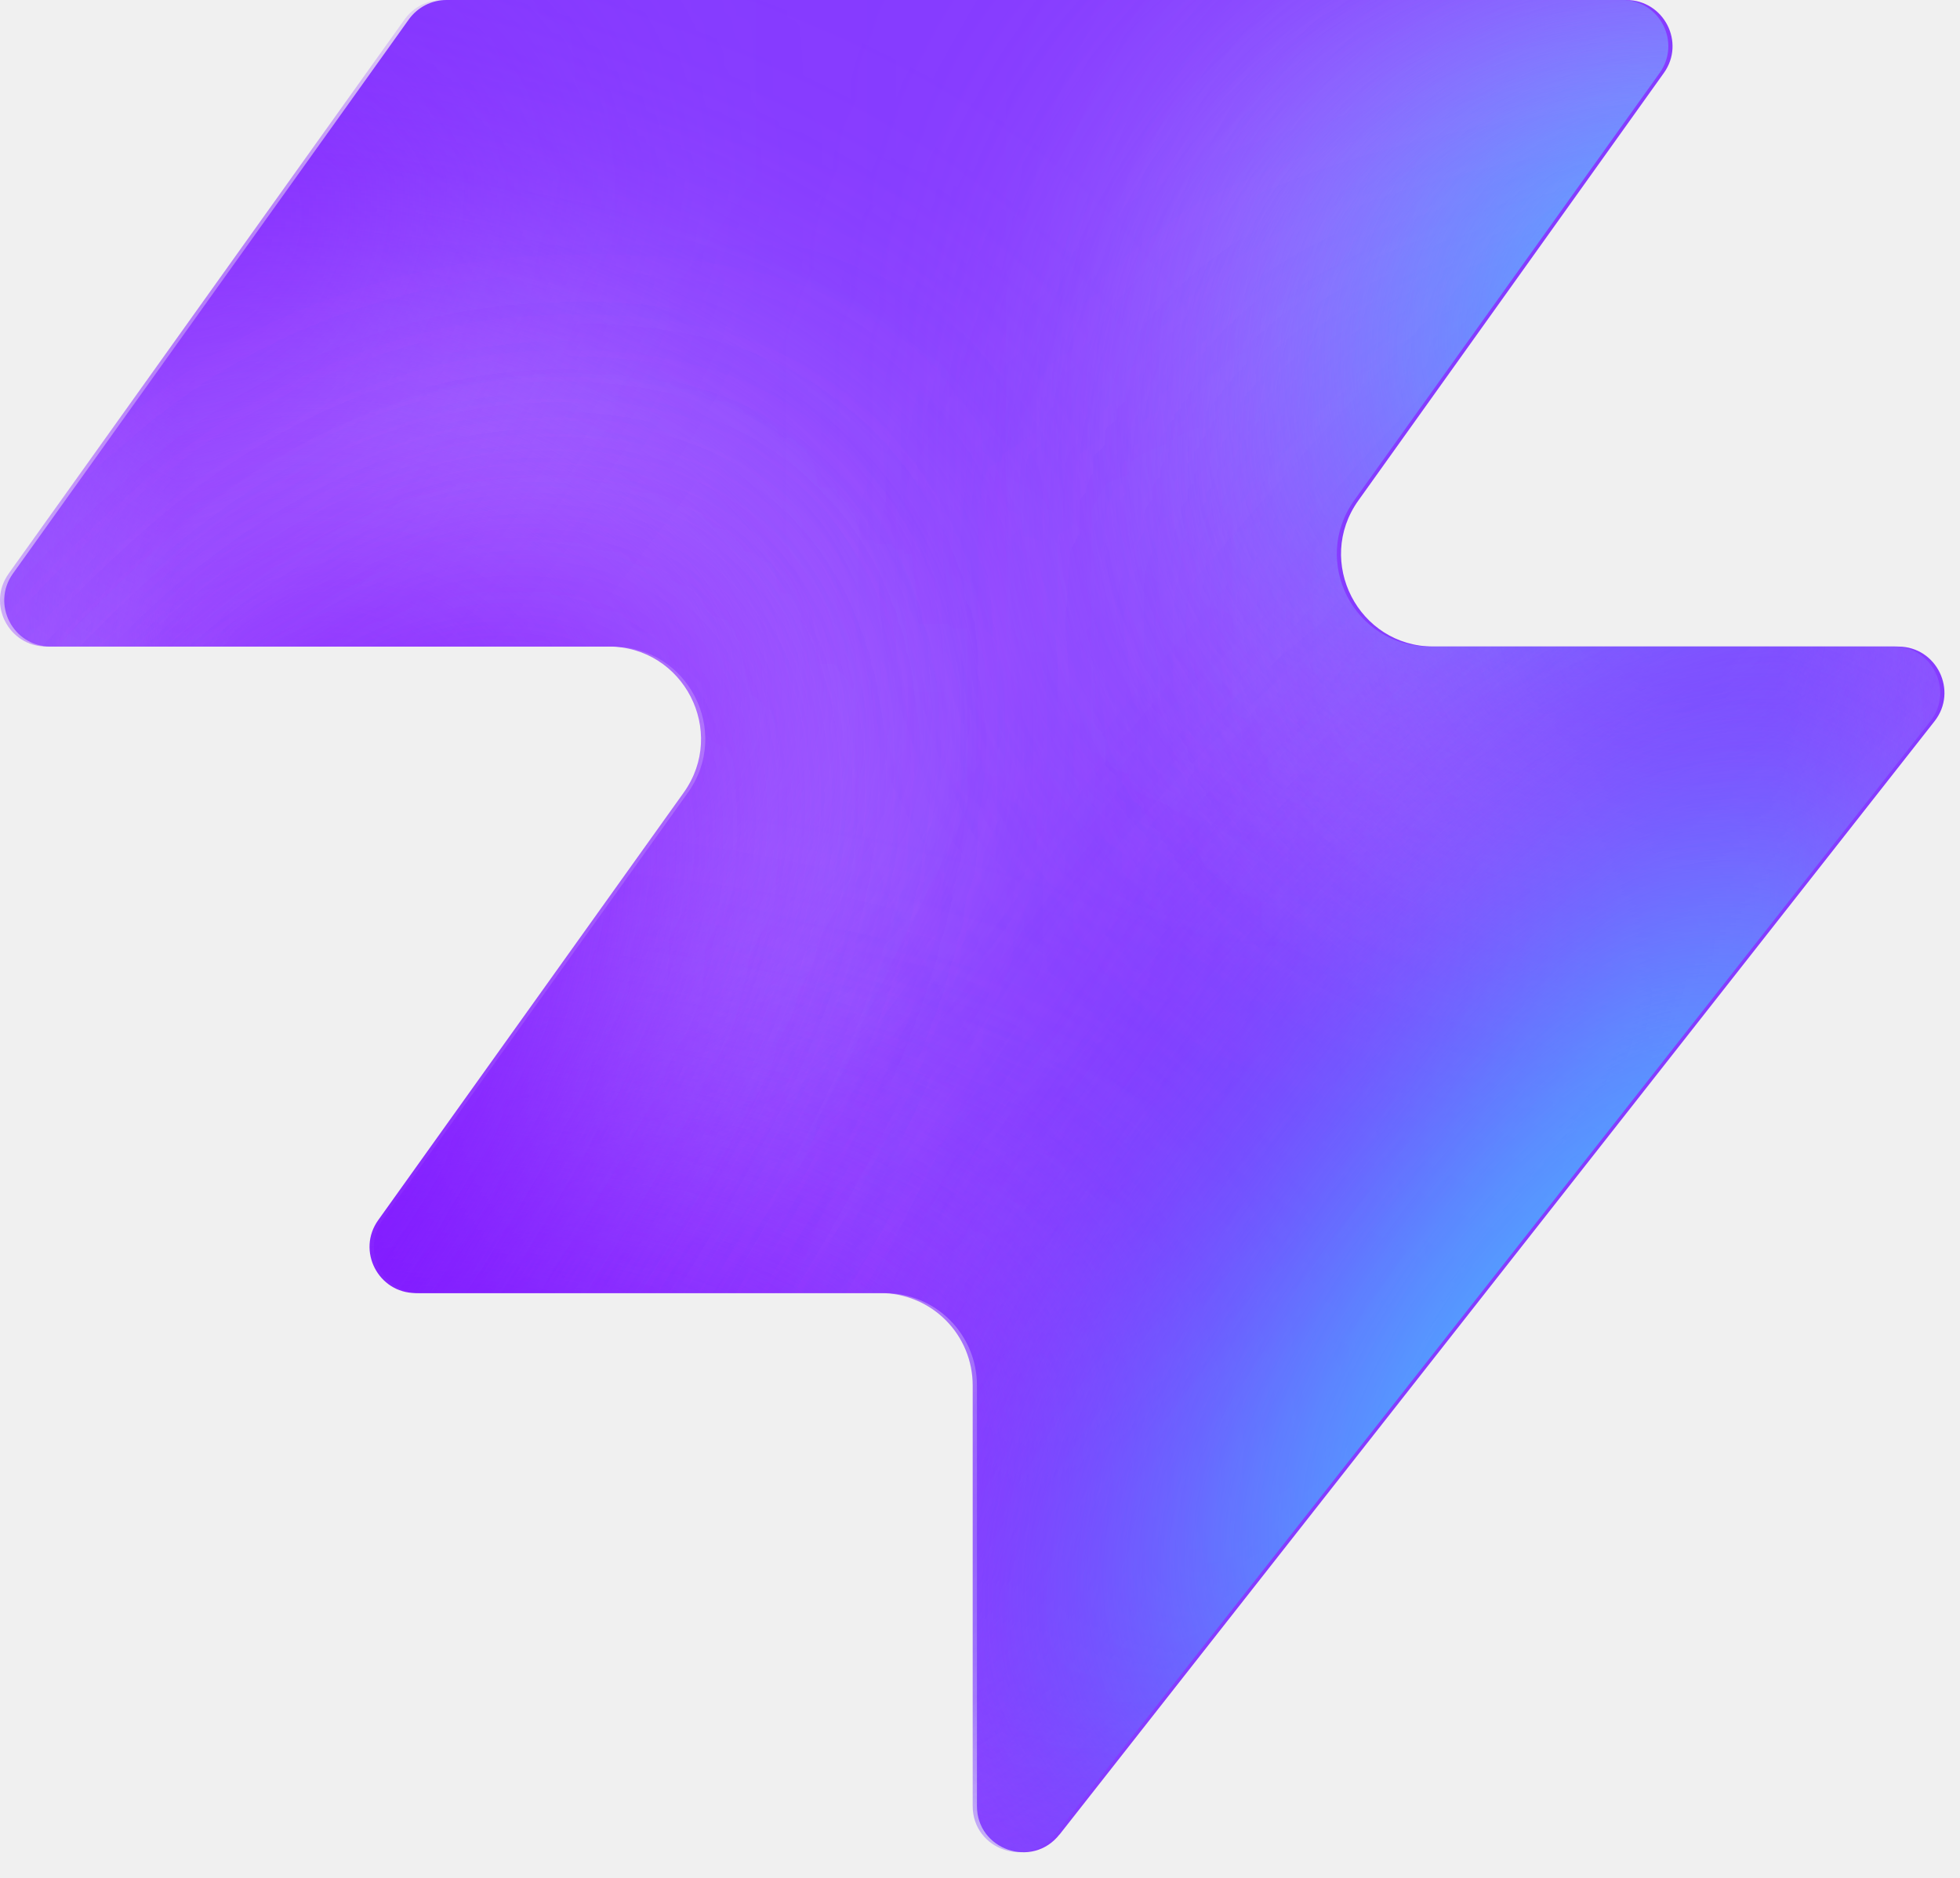
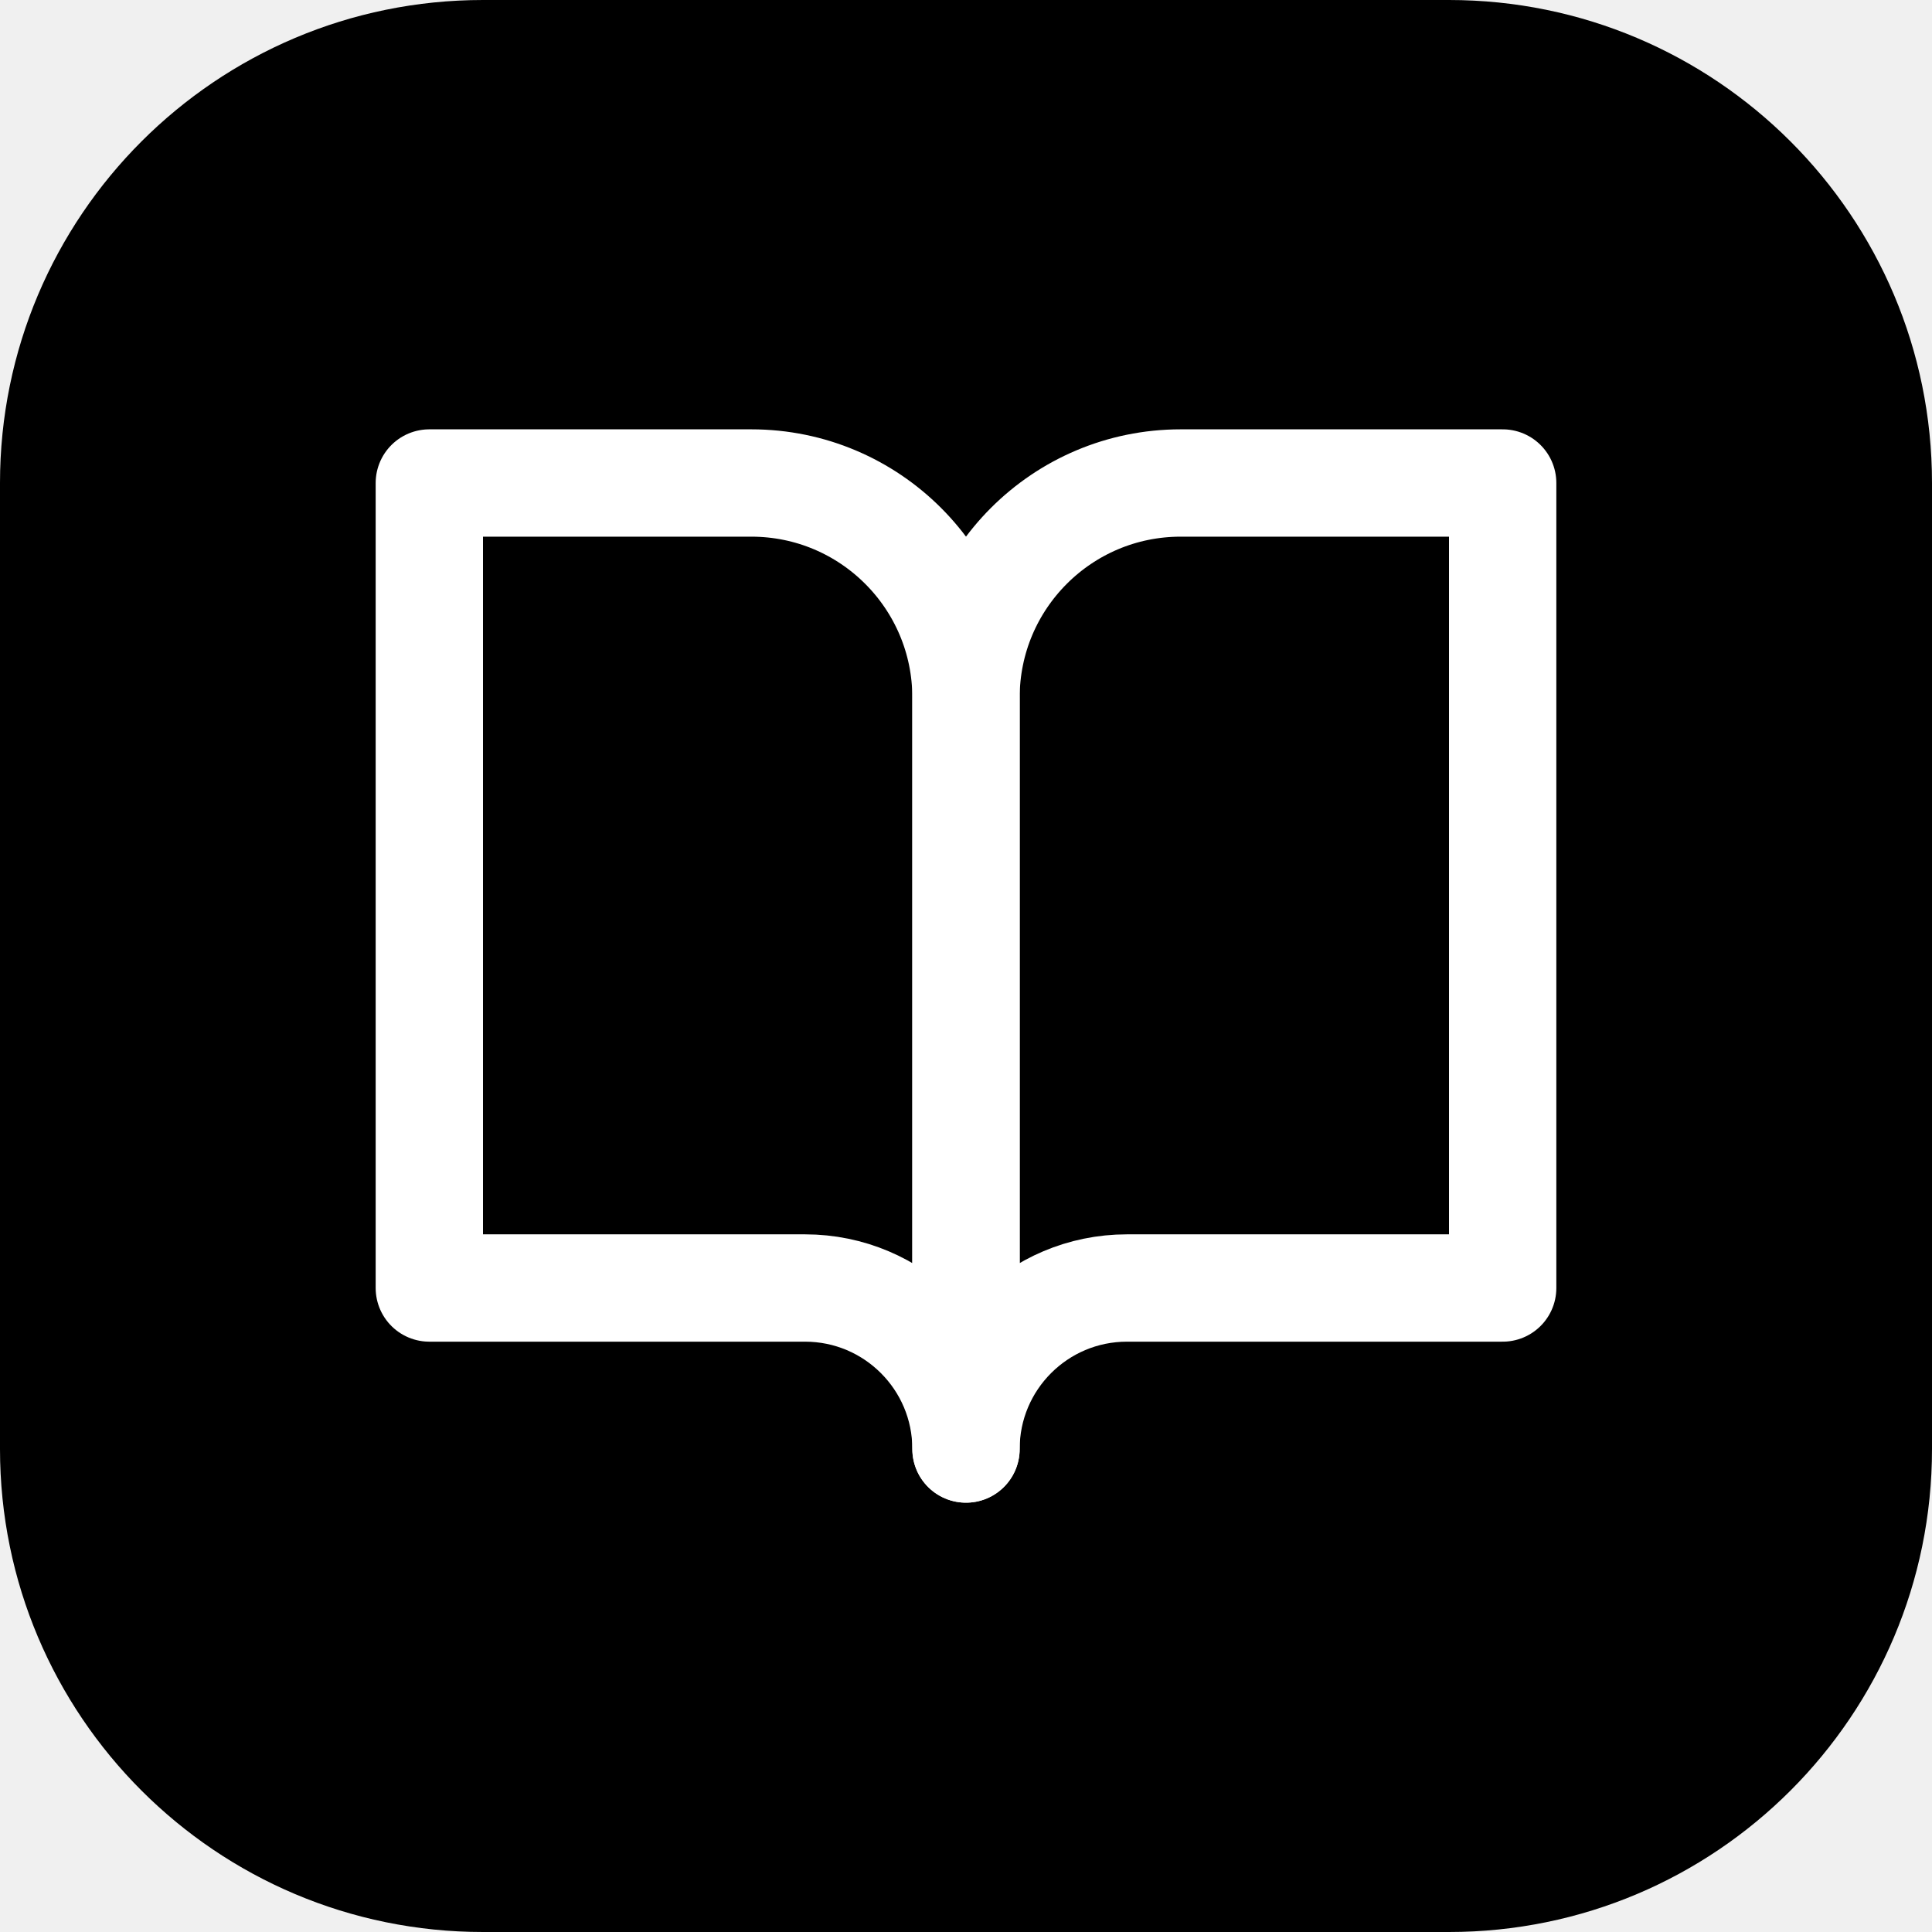
- <svg xmlns="http://www.w3.org/2000/svg" width="48" height="46" fill="none" viewBox="0 0 48 46">
-   <path fill="#863bff" d="M25.946 44.938c-.664.845-2.021.375-2.021-.698V33.937a2.26 2.26 0 0 0-2.262-2.262H10.287c-.92 0-1.456-1.04-.92-1.788l7.48-10.471c1.07-1.497 0-3.578-1.842-3.578H1.237c-.92 0-1.456-1.04-.92-1.788L10.013.474c.214-.297.556-.474.92-.474h28.894c.92 0 1.456 1.04.92 1.788l-7.48 10.471c-1.07 1.498 0 3.579 1.842 3.579h11.377c.943 0 1.473 1.088.89 1.83L25.947 44.94z" style="fill:#863bff;fill:color(display-p3 .525 .23 1);fill-opacity:1" />
-   <mask id="a" width="48" height="46" x="0" y="0" maskUnits="userSpaceOnUse" style="mask-type:alpha">
-     <path fill="#000" d="M25.842 44.938c-.664.844-2.021.375-2.021-.698V33.937a2.26 2.26 0 0 0-2.262-2.262H10.183c-.92 0-1.456-1.04-.92-1.788l7.48-10.471c1.07-1.498 0-3.579-1.842-3.579H1.133c-.92 0-1.456-1.04-.92-1.787L9.91.473c.214-.297.556-.474.92-.474h28.894c.92 0 1.456 1.04.92 1.788l-7.48 10.471c-1.07 1.498 0 3.578 1.842 3.578h11.377c.943 0 1.473 1.088.89 1.832L25.843 44.94z" style="fill:#000;fill-opacity:1" />
-   </mask>
-   <g mask="url(#a)">
-     <g filter="url(#b)">
-       <ellipse cx="5.508" cy="14.704" fill="#ede6ff" rx="5.508" ry="14.704" style="fill:#ede6ff;fill:color(display-p3 .927 .903 1);fill-opacity:1" transform="matrix(.00324 1 1 -.00324 -4.47 31.516)" />
-     </g>
-     <g filter="url(#c)">
-       <ellipse cx="10.399" cy="29.851" fill="#ede6ff" rx="10.399" ry="29.851" style="fill:#ede6ff;fill:color(display-p3 .927 .903 1);fill-opacity:1" transform="matrix(.00324 1 1 -.00324 -39.328 7.883)" />
-     </g>
-     <g filter="url(#d)">
-       <ellipse cx="5.508" cy="30.487" fill="#7e14ff" rx="5.508" ry="30.487" style="fill:#7e14ff;fill:color(display-p3 .492 .077 1);fill-opacity:1" transform="rotate(89.814 -25.913 -14.639)scale(1 -1)" />
-     </g>
-     <g filter="url(#e)">
-       <ellipse cx="5.508" cy="30.599" fill="#7e14ff" rx="5.508" ry="30.599" style="fill:#7e14ff;fill:color(display-p3 .492 .077 1);fill-opacity:1" transform="rotate(89.814 -32.644 -3.334)scale(1 -1)" />
-     </g>
-     <g filter="url(#f)">
-       <ellipse cx="5.508" cy="30.599" fill="#7e14ff" rx="5.508" ry="30.599" style="fill:#7e14ff;fill:color(display-p3 .492 .077 1);fill-opacity:1" transform="matrix(.00324 1 1 -.00324 -34.34 30.47)" />
-     </g>
-     <g filter="url(#g)">
-       <ellipse cx="14.072" cy="22.078" fill="#ede6ff" rx="14.072" ry="22.078" style="fill:#ede6ff;fill:color(display-p3 .927 .903 1);fill-opacity:1" transform="rotate(93.35 24.506 48.493)scale(-1 1)" />
-     </g>
-     <g filter="url(#h)">
-       <ellipse cx="3.47" cy="21.501" fill="#7e14ff" rx="3.47" ry="21.501" style="fill:#7e14ff;fill:color(display-p3 .492 .077 1);fill-opacity:1" transform="rotate(89.009 28.708 47.59)scale(-1 1)" />
-     </g>
-     <g filter="url(#i)">
-       <ellipse cx="3.47" cy="21.501" fill="#7e14ff" rx="3.47" ry="21.501" style="fill:#7e14ff;fill:color(display-p3 .492 .077 1);fill-opacity:1" transform="rotate(89.009 28.708 47.59)scale(-1 1)" />
-     </g>
-     <g filter="url(#j)">
-       <ellipse cx=".387" cy="8.972" fill="#7e14ff" rx="4.407" ry="29.108" style="fill:#7e14ff;fill:color(display-p3 .492 .077 1);fill-opacity:1" transform="rotate(39.51 .387 8.972)" />
-     </g>
-     <g filter="url(#k)">
-       <ellipse cx="47.523" cy="-6.092" fill="#7e14ff" rx="4.407" ry="29.108" style="fill:#7e14ff;fill:color(display-p3 .492 .077 1);fill-opacity:1" transform="rotate(37.892 47.523 -6.092)" />
-     </g>
-     <g filter="url(#l)">
-       <ellipse cx="41.412" cy="6.333" fill="#47bfff" rx="5.971" ry="9.665" style="fill:#47bfff;fill:color(display-p3 .28 .748 1);fill-opacity:1" transform="rotate(37.892 41.412 6.333)" />
-     </g>
-     <g filter="url(#m)">
-       <ellipse cx="-1.879" cy="38.332" fill="#7e14ff" rx="4.407" ry="29.108" style="fill:#7e14ff;fill:color(display-p3 .492 .077 1);fill-opacity:1" transform="rotate(37.892 -1.88 38.332)" />
-     </g>
-     <g filter="url(#n)">
-       <ellipse cx="-1.879" cy="38.332" fill="#7e14ff" rx="4.407" ry="29.108" style="fill:#7e14ff;fill:color(display-p3 .492 .077 1);fill-opacity:1" transform="rotate(37.892 -1.88 38.332)" />
-     </g>
-     <g filter="url(#o)">
-       <ellipse cx="35.651" cy="29.907" fill="#7e14ff" rx="4.407" ry="29.108" style="fill:#7e14ff;fill:color(display-p3 .492 .077 1);fill-opacity:1" transform="rotate(37.892 35.651 29.907)" />
-     </g>
-     <g filter="url(#p)">
-       <ellipse cx="38.418" cy="32.4" fill="#47bfff" rx="5.971" ry="15.297" style="fill:#47bfff;fill:color(display-p3 .28 .748 1);fill-opacity:1" transform="rotate(37.892 38.418 32.4)" />
-     </g>
-   </g>
-   <defs>
-     <filter id="b" width="60.045" height="41.654" x="-19.77" y="16.149" color-interpolation-filters="sRGB" filterUnits="userSpaceOnUse">
-       <feFlood flood-opacity="0" result="BackgroundImageFix" />
-       <feBlend in="SourceGraphic" in2="BackgroundImageFix" result="shape" />
-       <feGaussianBlur result="effect1_foregroundBlur_2002_17158" stdDeviation="7.659" />
-     </filter>
-     <filter id="c" width="90.34" height="51.437" x="-54.613" y="-7.533" color-interpolation-filters="sRGB" filterUnits="userSpaceOnUse">
-       <feFlood flood-opacity="0" result="BackgroundImageFix" />
-       <feBlend in="SourceGraphic" in2="BackgroundImageFix" result="shape" />
-       <feGaussianBlur result="effect1_foregroundBlur_2002_17158" stdDeviation="7.659" />
-     </filter>
-     <filter id="d" width="79.355" height="29.4" x="-49.64" y="2.03" color-interpolation-filters="sRGB" filterUnits="userSpaceOnUse">
-       <feFlood flood-opacity="0" result="BackgroundImageFix" />
-       <feBlend in="SourceGraphic" in2="BackgroundImageFix" result="shape" />
-       <feGaussianBlur result="effect1_foregroundBlur_2002_17158" stdDeviation="4.596" />
-     </filter>
-     <filter id="e" width="79.579" height="29.4" x="-45.045" y="20.029" color-interpolation-filters="sRGB" filterUnits="userSpaceOnUse">
-       <feFlood flood-opacity="0" result="BackgroundImageFix" />
-       <feBlend in="SourceGraphic" in2="BackgroundImageFix" result="shape" />
-       <feGaussianBlur result="effect1_foregroundBlur_2002_17158" stdDeviation="4.596" />
-     </filter>
-     <filter id="f" width="79.579" height="29.4" x="-43.513" y="21.178" color-interpolation-filters="sRGB" filterUnits="userSpaceOnUse">
-       <feFlood flood-opacity="0" result="BackgroundImageFix" />
-       <feBlend in="SourceGraphic" in2="BackgroundImageFix" result="shape" />
-       <feGaussianBlur result="effect1_foregroundBlur_2002_17158" stdDeviation="4.596" />
-     </filter>
-     <filter id="g" width="74.749" height="58.852" x="15.756" y="-17.901" color-interpolation-filters="sRGB" filterUnits="userSpaceOnUse">
-       <feFlood flood-opacity="0" result="BackgroundImageFix" />
-       <feBlend in="SourceGraphic" in2="BackgroundImageFix" result="shape" />
-       <feGaussianBlur result="effect1_foregroundBlur_2002_17158" stdDeviation="7.659" />
-     </filter>
-     <filter id="h" width="61.377" height="25.362" x="23.548" y="2.284" color-interpolation-filters="sRGB" filterUnits="userSpaceOnUse">
-       <feFlood flood-opacity="0" result="BackgroundImageFix" />
-       <feBlend in="SourceGraphic" in2="BackgroundImageFix" result="shape" />
-       <feGaussianBlur result="effect1_foregroundBlur_2002_17158" stdDeviation="4.596" />
-     </filter>
-     <filter id="i" width="61.377" height="25.362" x="23.548" y="2.284" color-interpolation-filters="sRGB" filterUnits="userSpaceOnUse">
-       <feFlood flood-opacity="0" result="BackgroundImageFix" />
-       <feBlend in="SourceGraphic" in2="BackgroundImageFix" result="shape" />
-       <feGaussianBlur result="effect1_foregroundBlur_2002_17158" stdDeviation="4.596" />
-     </filter>
-     <filter id="j" width="56.045" height="63.649" x="-27.636" y="-22.853" color-interpolation-filters="sRGB" filterUnits="userSpaceOnUse">
-       <feFlood flood-opacity="0" result="BackgroundImageFix" />
-       <feBlend in="SourceGraphic" in2="BackgroundImageFix" result="shape" />
-       <feGaussianBlur result="effect1_foregroundBlur_2002_17158" stdDeviation="4.596" />
-     </filter>
-     <filter id="k" width="54.814" height="64.646" x="20.116" y="-38.415" color-interpolation-filters="sRGB" filterUnits="userSpaceOnUse">
-       <feFlood flood-opacity="0" result="BackgroundImageFix" />
-       <feBlend in="SourceGraphic" in2="BackgroundImageFix" result="shape" />
-       <feGaussianBlur result="effect1_foregroundBlur_2002_17158" stdDeviation="4.596" />
-     </filter>
-     <filter id="l" width="33.541" height="35.313" x="24.641" y="-11.323" color-interpolation-filters="sRGB" filterUnits="userSpaceOnUse">
-       <feFlood flood-opacity="0" result="BackgroundImageFix" />
-       <feBlend in="SourceGraphic" in2="BackgroundImageFix" result="shape" />
-       <feGaussianBlur result="effect1_foregroundBlur_2002_17158" stdDeviation="4.596" />
-     </filter>
-     <filter id="m" width="54.814" height="64.646" x="-29.286" y="6.009" color-interpolation-filters="sRGB" filterUnits="userSpaceOnUse">
-       <feFlood flood-opacity="0" result="BackgroundImageFix" />
-       <feBlend in="SourceGraphic" in2="BackgroundImageFix" result="shape" />
-       <feGaussianBlur result="effect1_foregroundBlur_2002_17158" stdDeviation="4.596" />
-     </filter>
-     <filter id="n" width="54.814" height="64.646" x="-29.286" y="6.009" color-interpolation-filters="sRGB" filterUnits="userSpaceOnUse">
-       <feFlood flood-opacity="0" result="BackgroundImageFix" />
-       <feBlend in="SourceGraphic" in2="BackgroundImageFix" result="shape" />
-       <feGaussianBlur result="effect1_foregroundBlur_2002_17158" stdDeviation="4.596" />
-     </filter>
-     <filter id="o" width="54.814" height="64.646" x="8.244" y="-2.416" color-interpolation-filters="sRGB" filterUnits="userSpaceOnUse">
-       <feFlood flood-opacity="0" result="BackgroundImageFix" />
-       <feBlend in="SourceGraphic" in2="BackgroundImageFix" result="shape" />
-       <feGaussianBlur result="effect1_foregroundBlur_2002_17158" stdDeviation="4.596" />
-     </filter>
-     <filter id="p" width="39.409" height="43.623" x="18.713" y="10.588" color-interpolation-filters="sRGB" filterUnits="userSpaceOnUse">
-       <feFlood flood-opacity="0" result="BackgroundImageFix" />
-       <feBlend in="SourceGraphic" in2="BackgroundImageFix" result="shape" />
-       <feGaussianBlur result="effect1_foregroundBlur_2002_17158" stdDeviation="4.596" />
-     </filter>
-   </defs>
+ <svg xmlns="http://www.w3.org/2000/svg" viewBox="0 0 24 24" width="24" height="24">
+   <rect width="24" height="24" rx="6" fill="#000000" />
+   <svg x="4" y="4" width="16" height="16" viewBox="0 0 24 24" fill="none" stroke="#FFFFFF" stroke-width="2" stroke-linecap="round" stroke-linejoin="round">
+     <path d="M2 3h6a4 4 0 0 1 4 4v14a3 3 0 0 0-3-3H2z" />
+     <path d="M22 3h-6a4 4 0 0 0-4 4v14a3 3 0 0 1 3-3h7z" />
+   </svg>
</svg>
